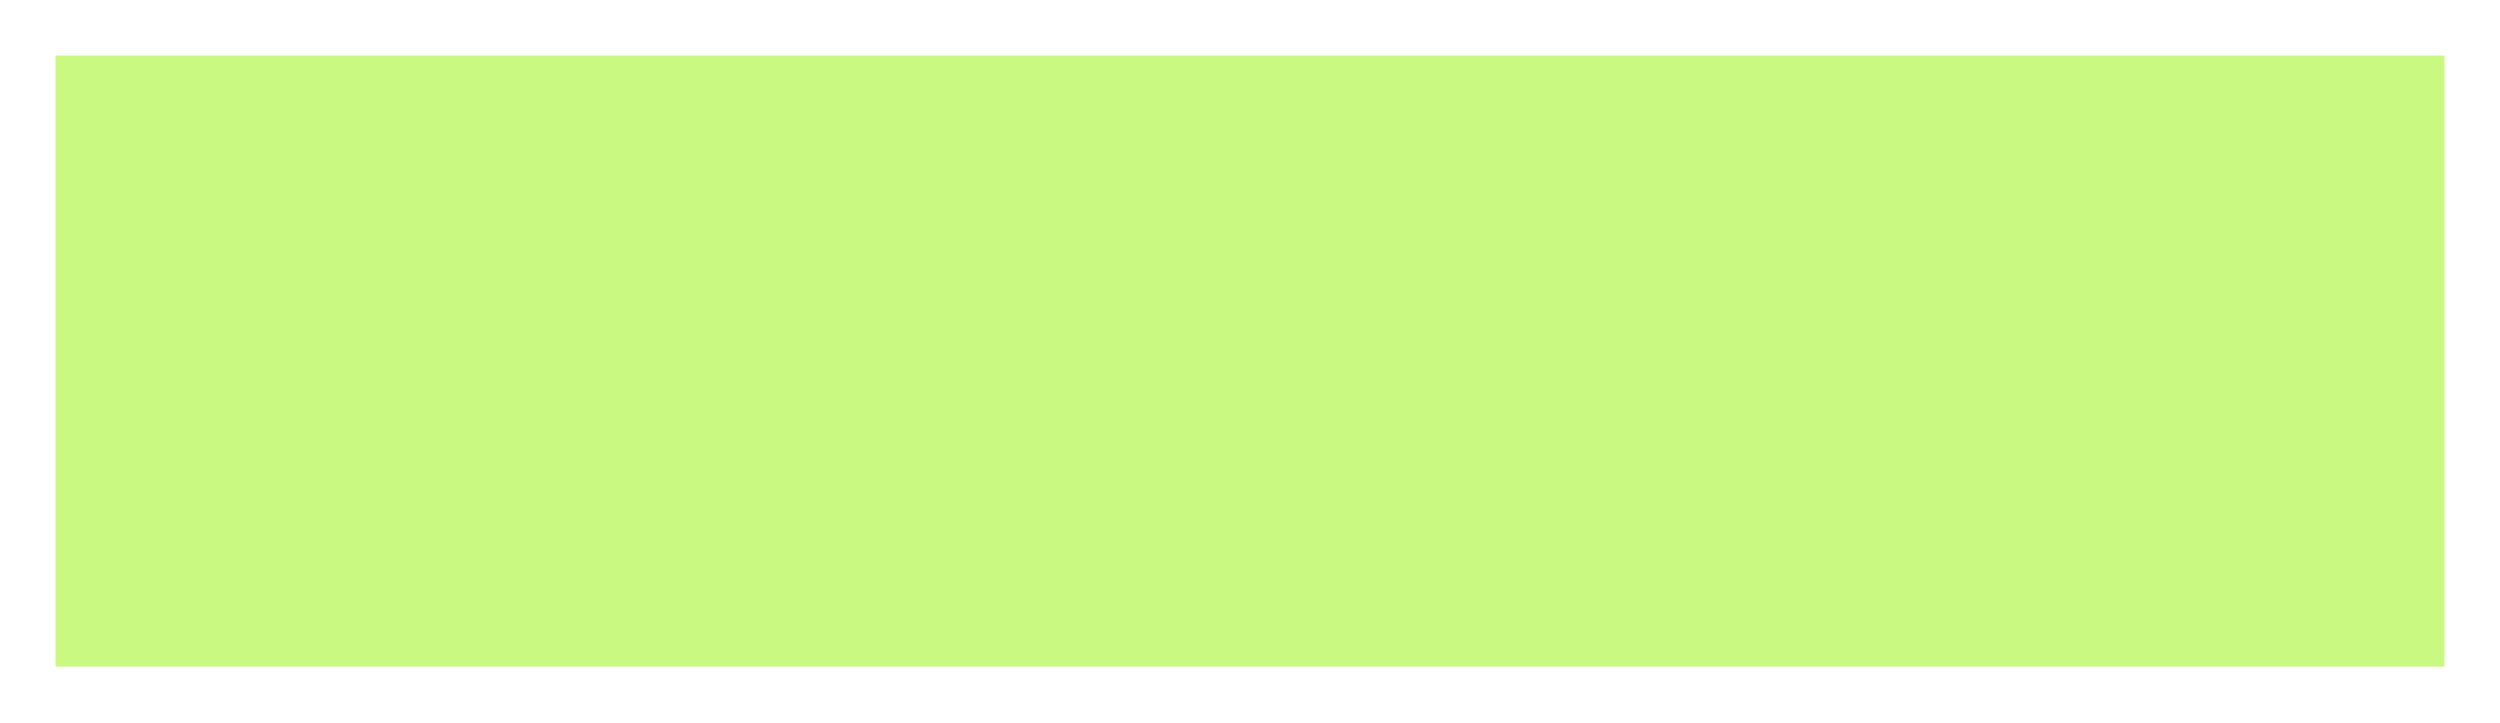
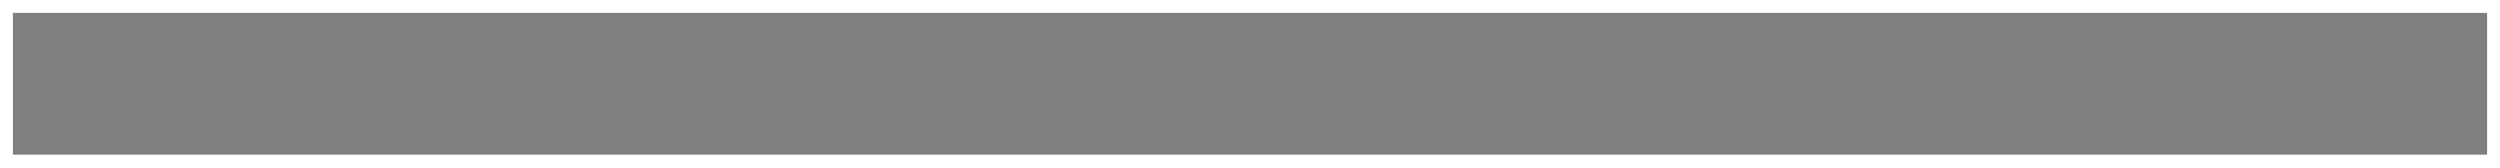
- <svg xmlns="http://www.w3.org/2000/svg" version="1.1" width="45px" height="13px">
+ <svg xmlns="http://www.w3.org/2000/svg" version="1.1" width="194px" height="13px">
  <g transform="matrix(1 0 0 1 -1487 -618 )">
-     <path d="M 1488 619  L 1531 619  L 1531 630  L 1488 630  L 1488 619  Z " fill-rule="nonzero" fill="#caf982" stroke="none" />
+     <path d="M 1488 619  L 1680 619  L 1680 630  L 1488 630  L 1488 619  Z " fill-rule="nonzero" fill="#7f7f7f" stroke="none" />
  </g>
</svg>
